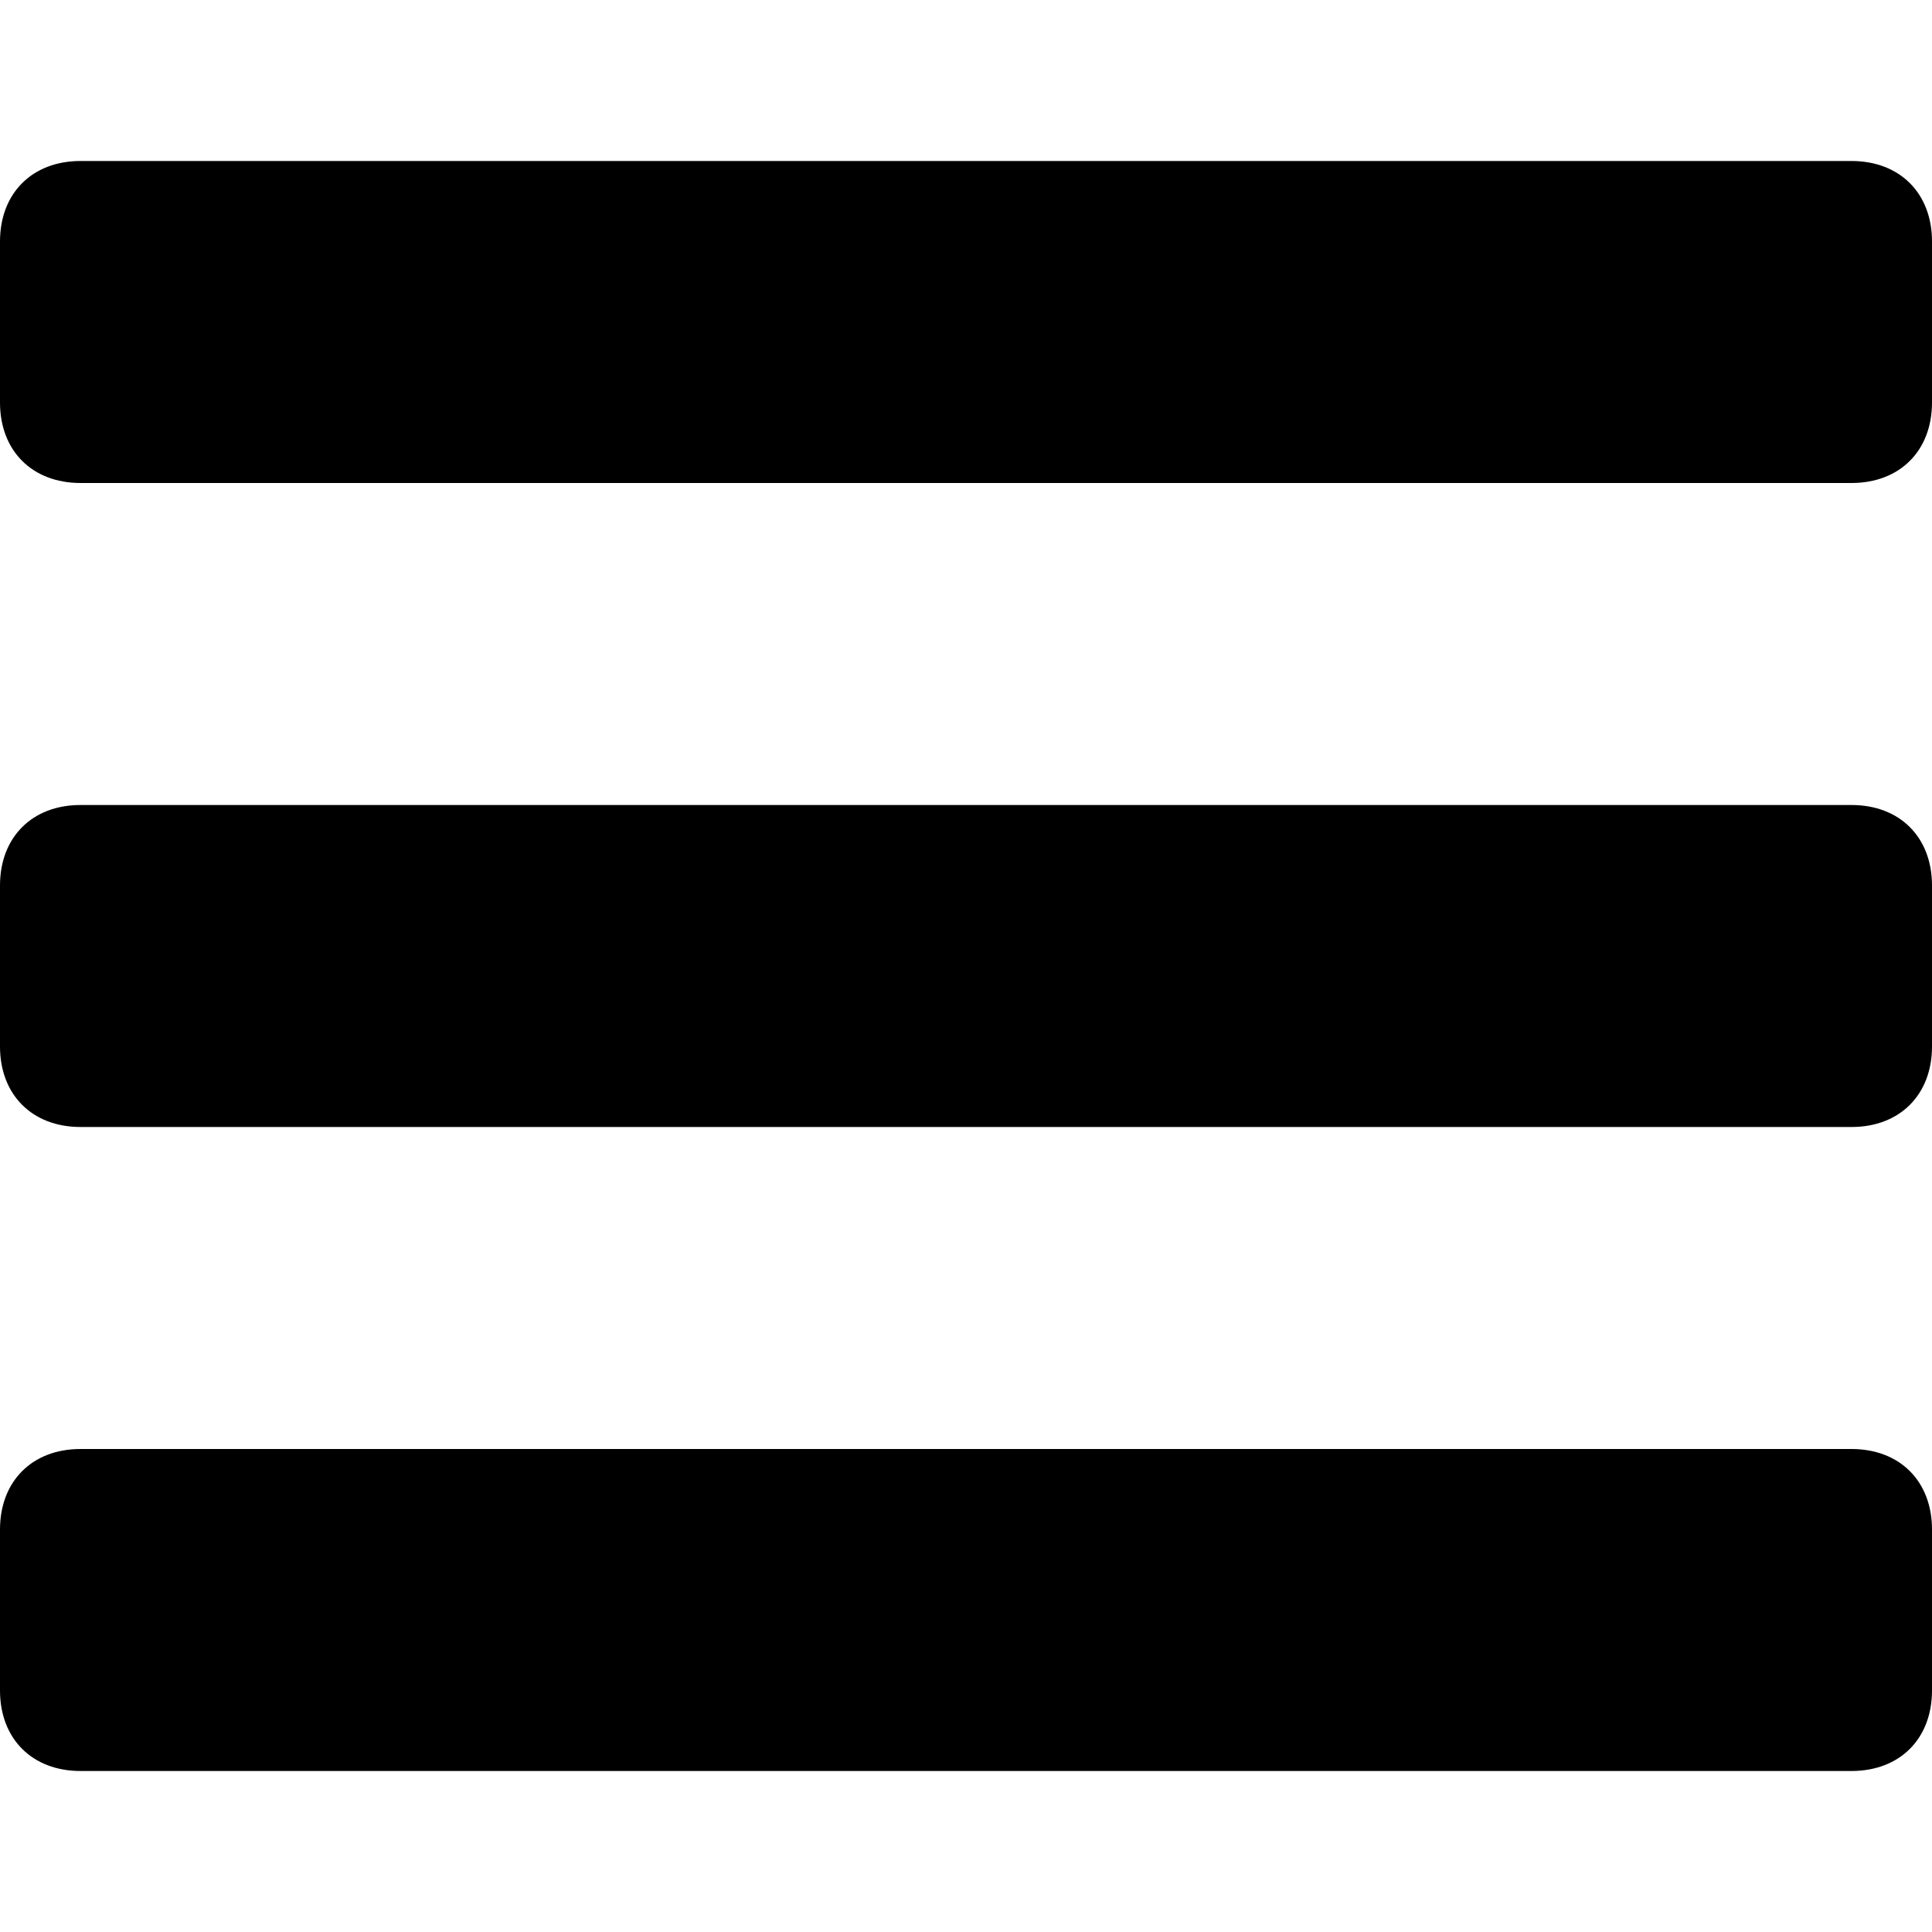
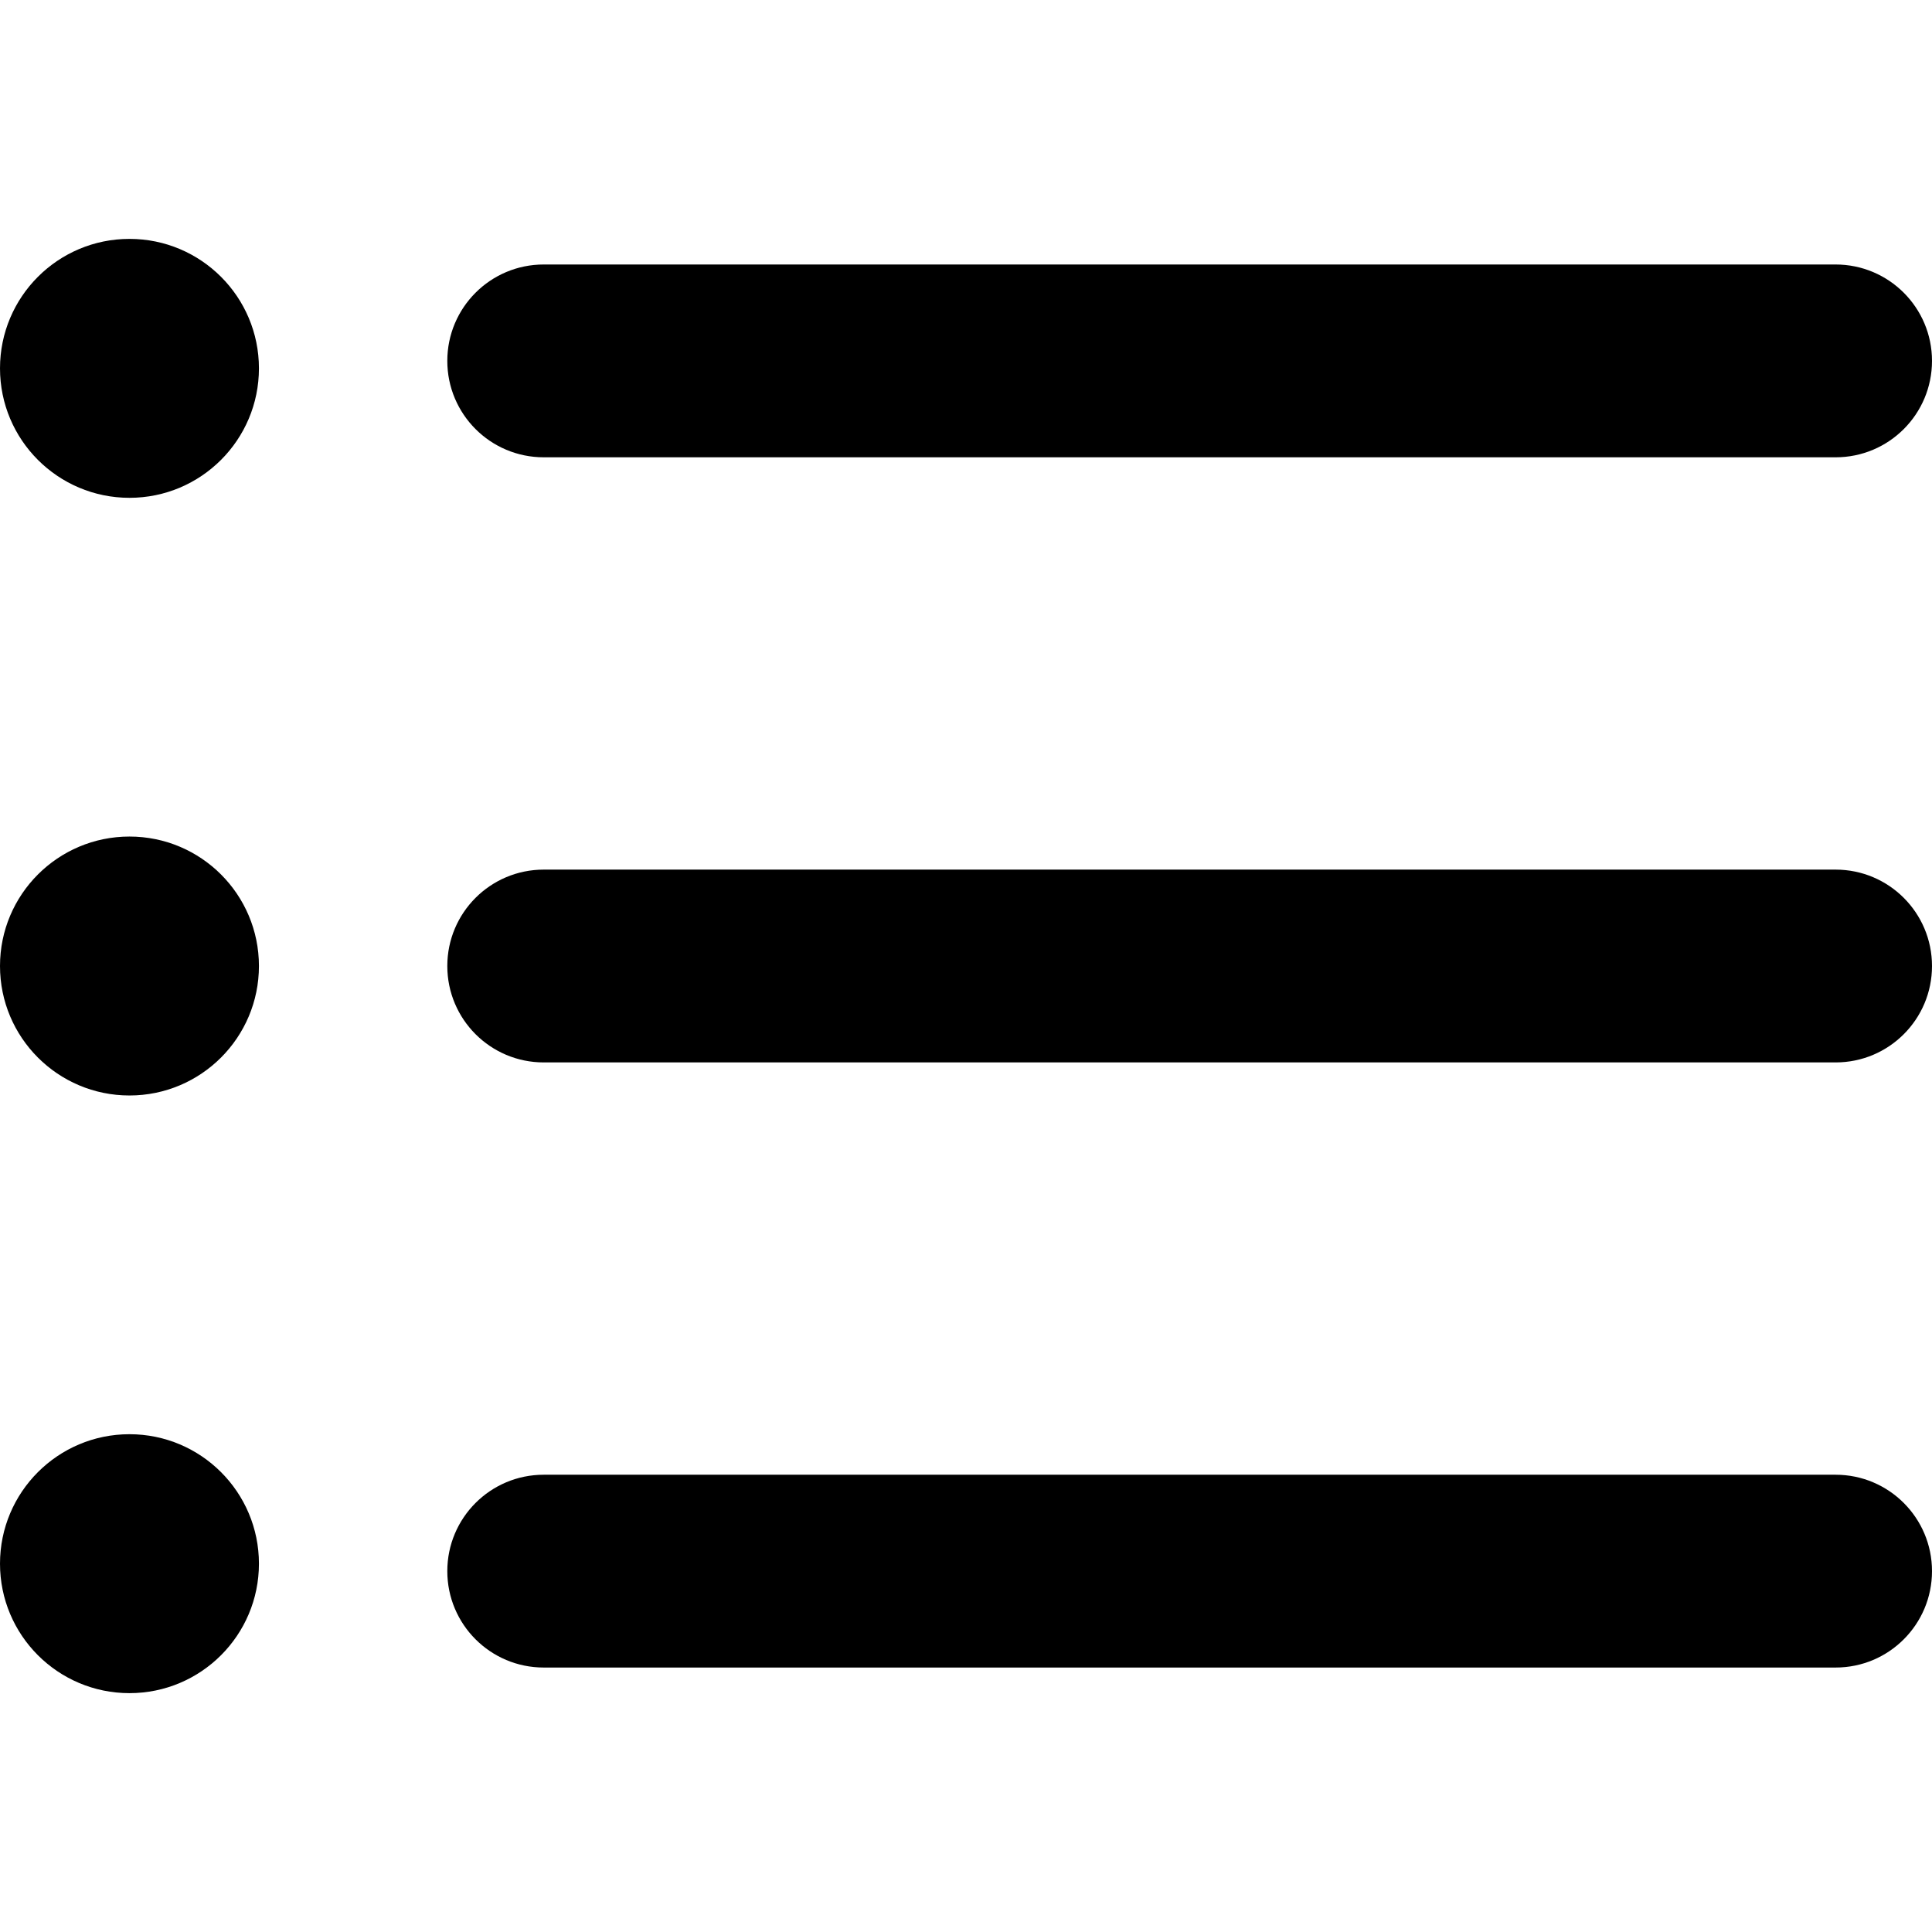
- <svg xmlns="http://www.w3.org/2000/svg" version="1.1" viewBox="0 0 24 24" enable-background="new 0 0 24 24">
+ <svg xmlns="http://www.w3.org/2000/svg" version="1.1" id="Capa_1" x="0px" y="0px" viewBox="0 0 60.123 60.123" style="enable-background:new 0 0 60.123 60.123;" xml:space="preserve">
  <g>
-     <path d="M24,3c0-0.6-0.4-1-1-1H1C0.4,2,0,2.4,0,3v2c0,0.6,0.4,1,1,1h22c0.6,0,1-0.4,1-1V3z" />
-     <path d="M24,11c0-0.6-0.4-1-1-1H1c-0.6,0-1,0.4-1,1v2c0,0.6,0.4,1,1,1h22c0.6,0,1-0.4,1-1V11z" />
-     <path d="M24,19c0-0.6-0.4-1-1-1H1c-0.6,0-1,0.4-1,1v2c0,0.6,0.4,1,1,1h22c0.6,0,1-0.4,1-1V19z" />
+     <path d="M57.124,51.893H16.92c-1.657,0-3-1.343-3-3s1.343-3,3-3h40.203c1.657,0,3,1.343,3,3S58.781,51.893,57.124,51.893z" />
+     <path d="M57.124,33.062H16.92c-1.657,0-3-1.343-3-3s1.343-3,3-3h40.203c1.657,0,3,1.343,3,3   C60.124,31.719,58.781,33.062,57.124,33.062z" />
+     <path d="M57.124,14.231H16.92c-1.657,0-3-1.343-3-3s1.343-3,3-3h40.203c1.657,0,3,1.343,3,3S58.781,14.231,57.124,14.231z" />
+     <circle cx="4.029" cy="11.463" r="4.029" />
+     <circle cx="4.029" cy="30.062" r="4.029" />
+     <circle cx="4.029" cy="48.661" r="4.029" />
  </g>
+   <g>
+ </g>
+   <g>
+ </g>
+   <g>
+ </g>
+   <g>
+ </g>
+   <g>
+ </g>
+   <g>
+ </g>
+   <g>
+ </g>
+   <g>
+ </g>
+   <g>
+ </g>
+   <g>
+ </g>
+   <g>
+ </g>
+   <g>
+ </g>
+   <g>
+ </g>
+   <g>
+ </g>
+   <g>
+ </g>
</svg>
